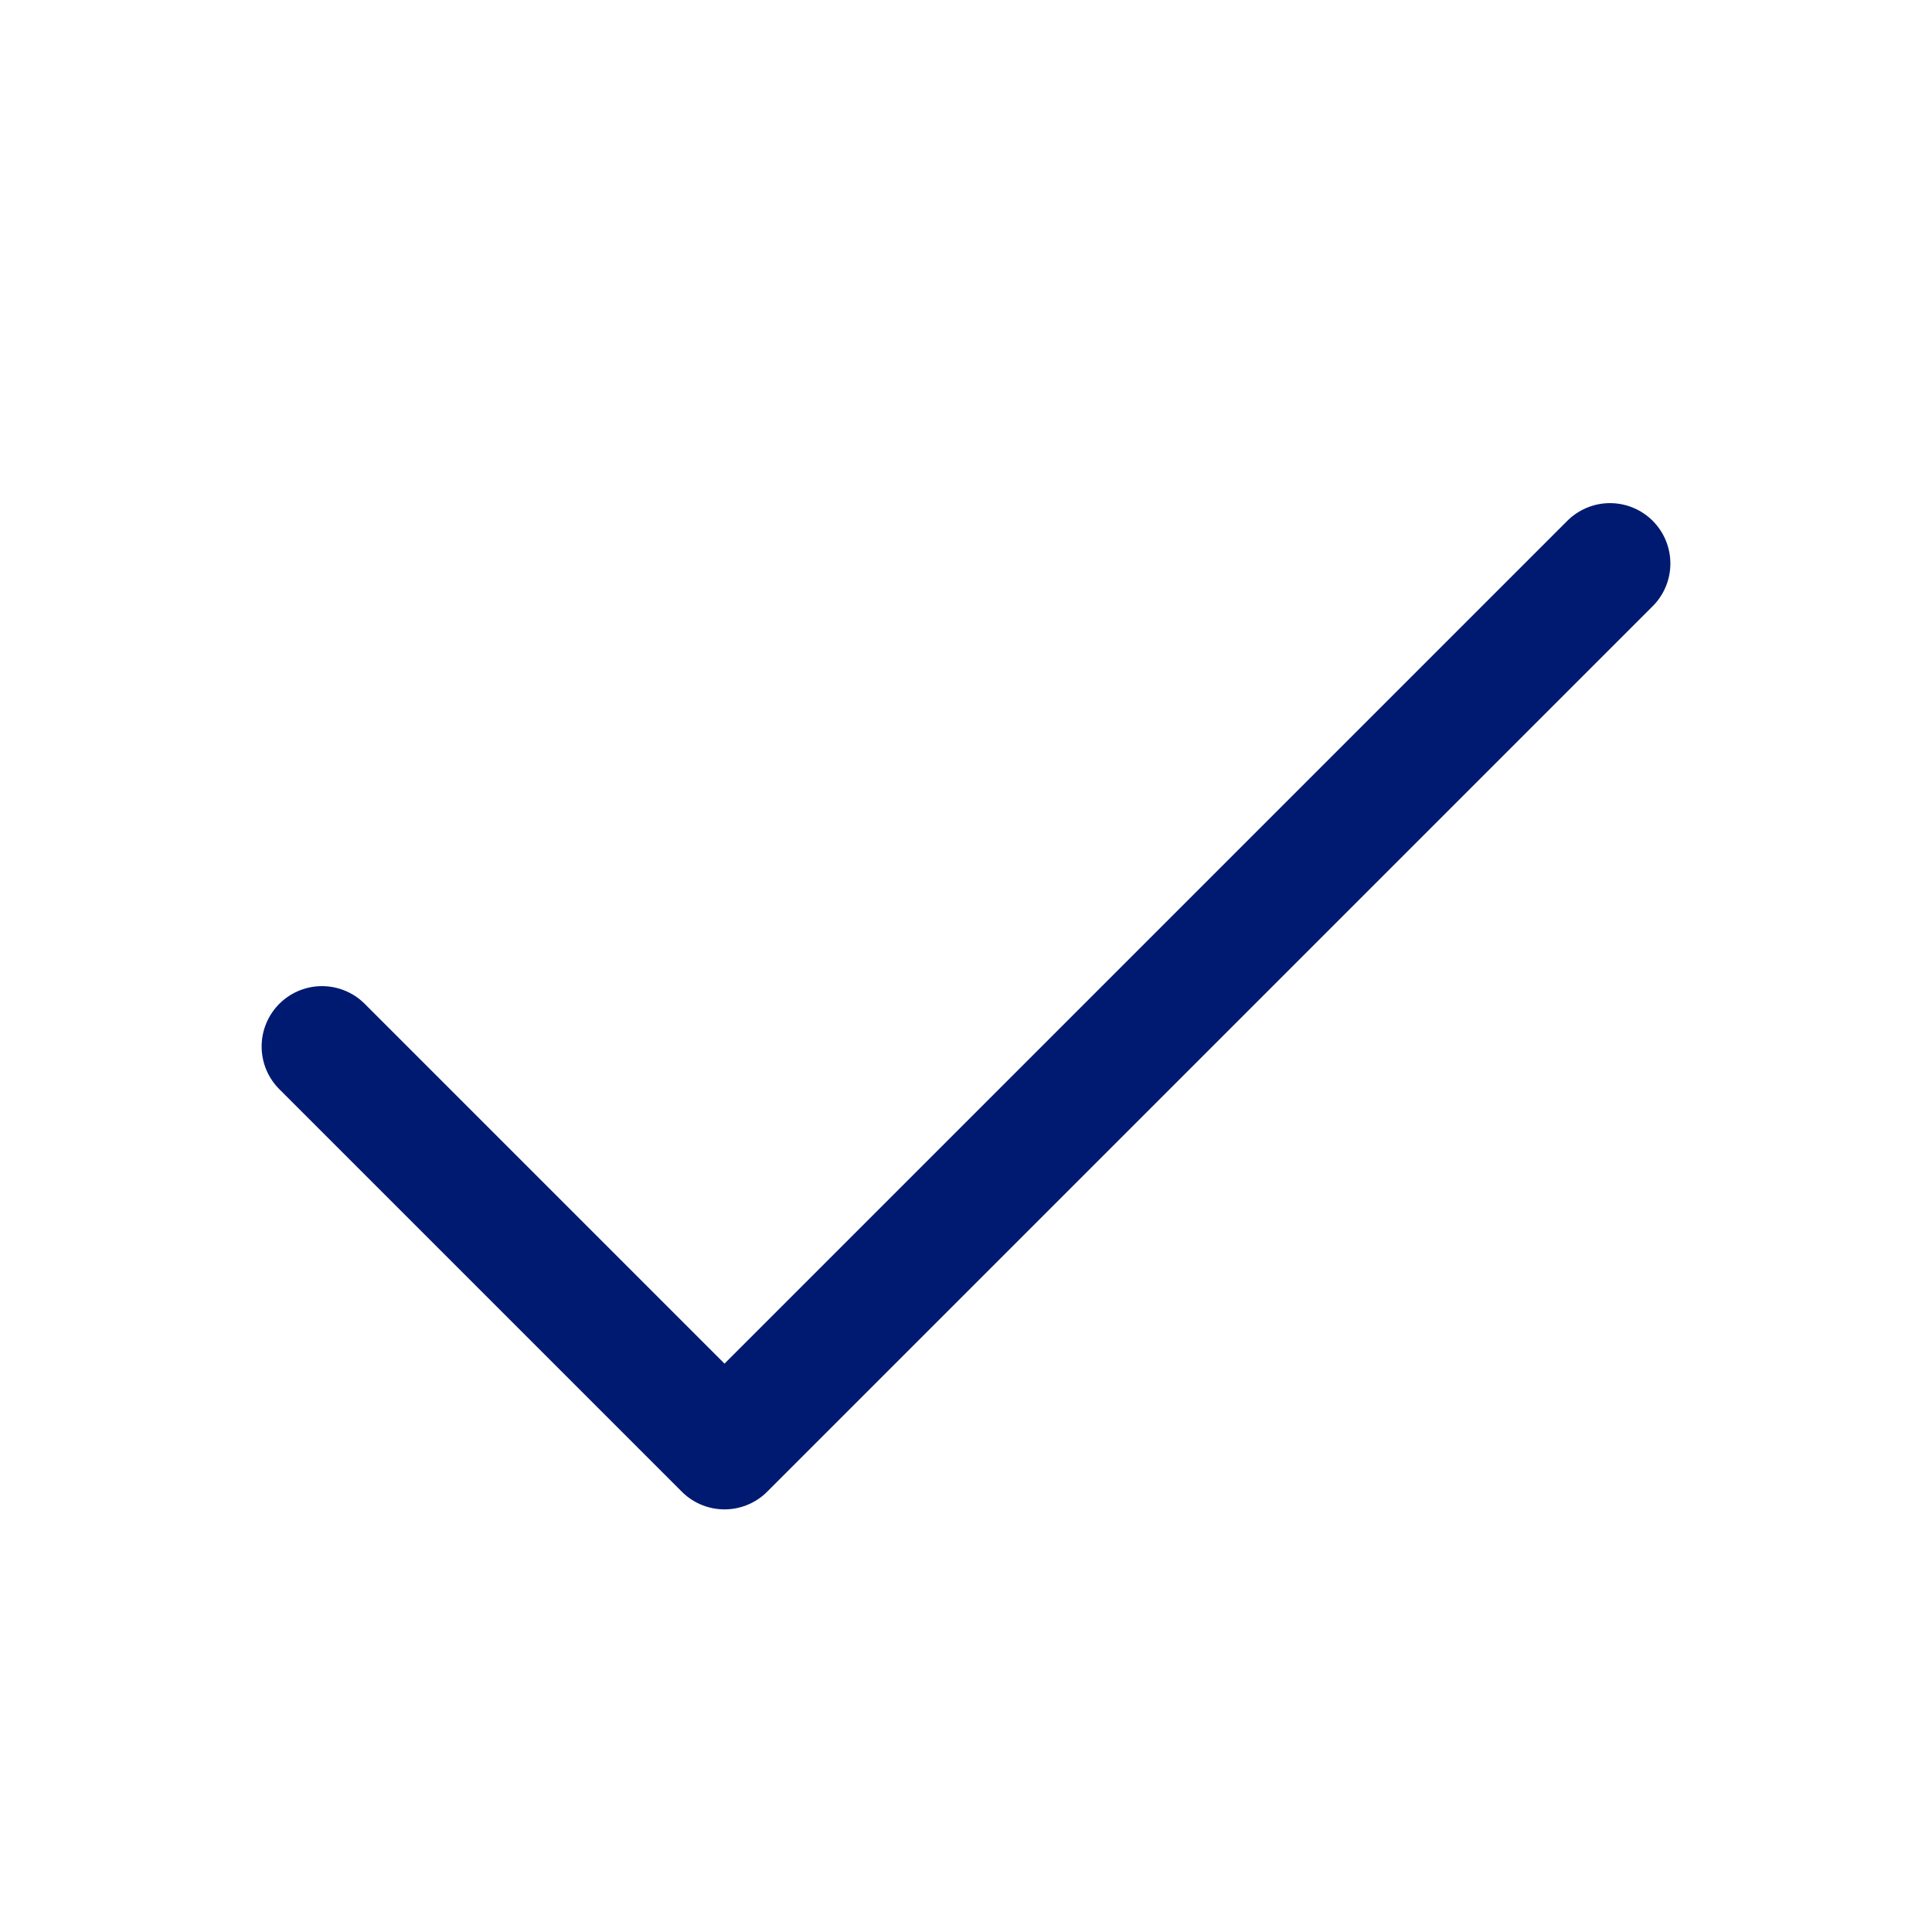
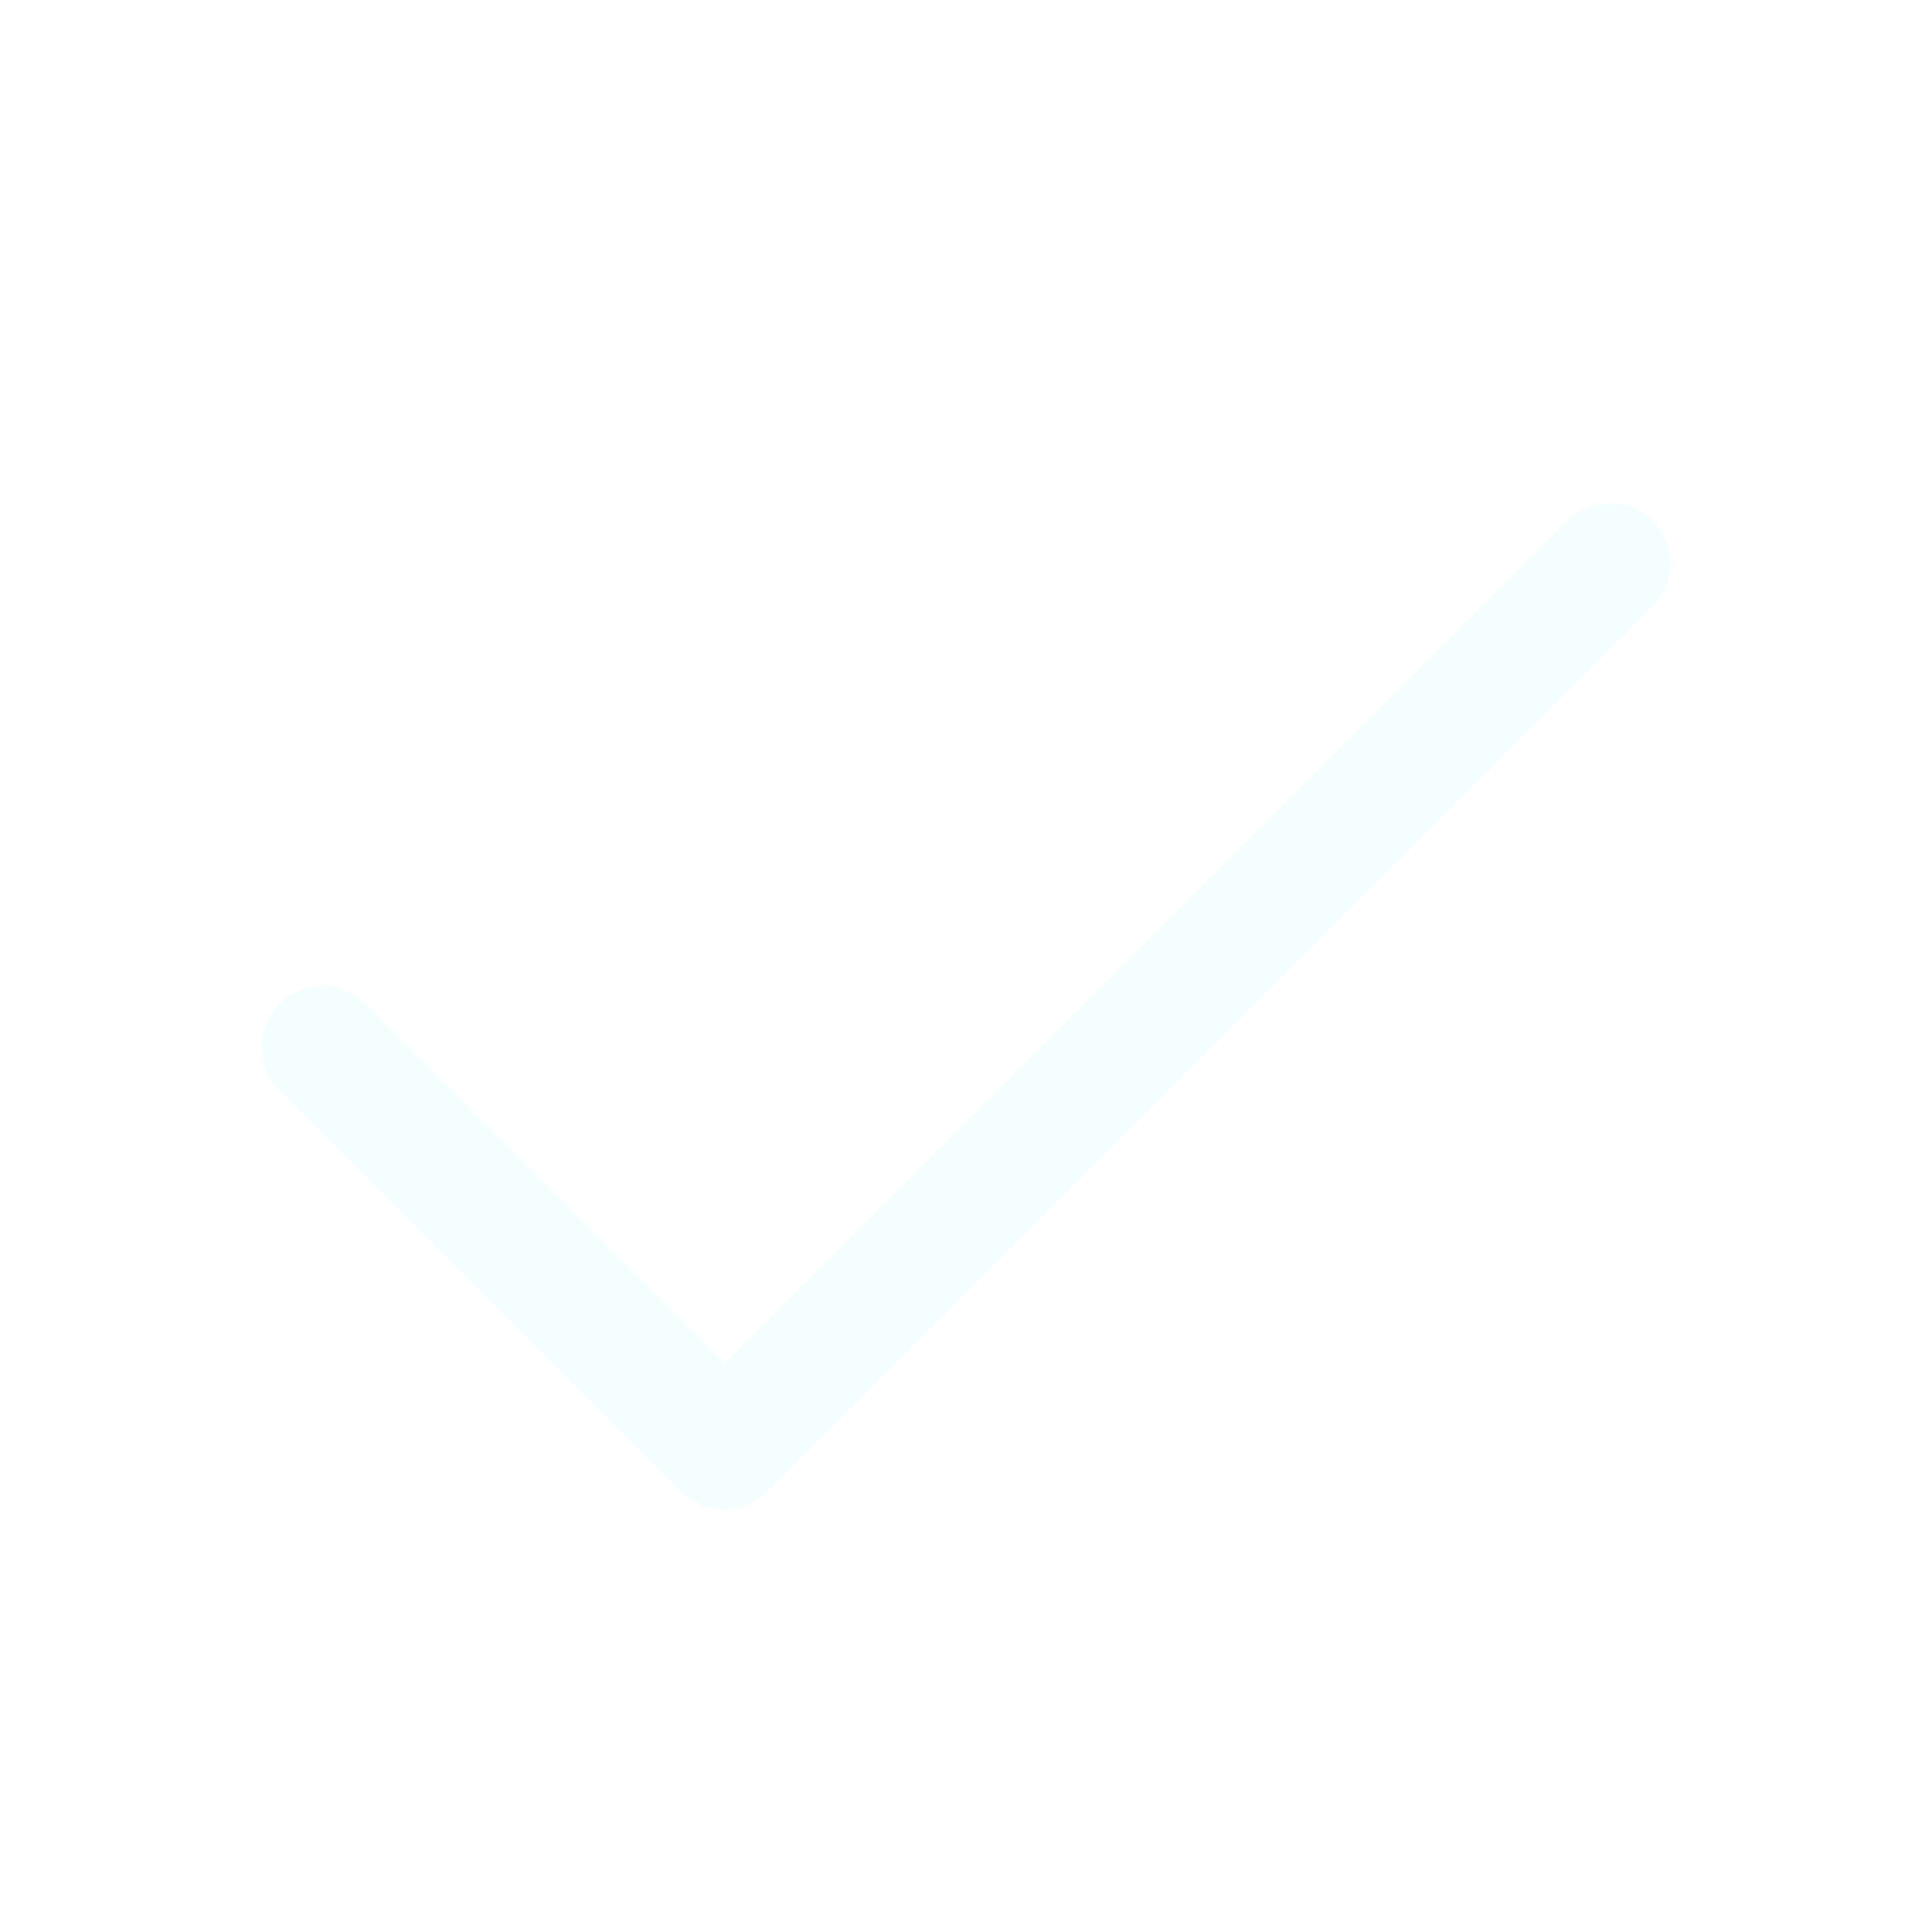
<svg xmlns="http://www.w3.org/2000/svg" width="24" height="24" viewBox="0 0 24 24" fill="none">
-   <path d="M20 7L9 18L4 13" stroke="#001A72" stroke-width="1.5" stroke-linecap="round" stroke-linejoin="round" />
+   <path d="M20 7L9 18L4 13" stroke="#F5FEFF" stroke-width="1.5" stroke-linecap="round" stroke-linejoin="round" />
</svg>
